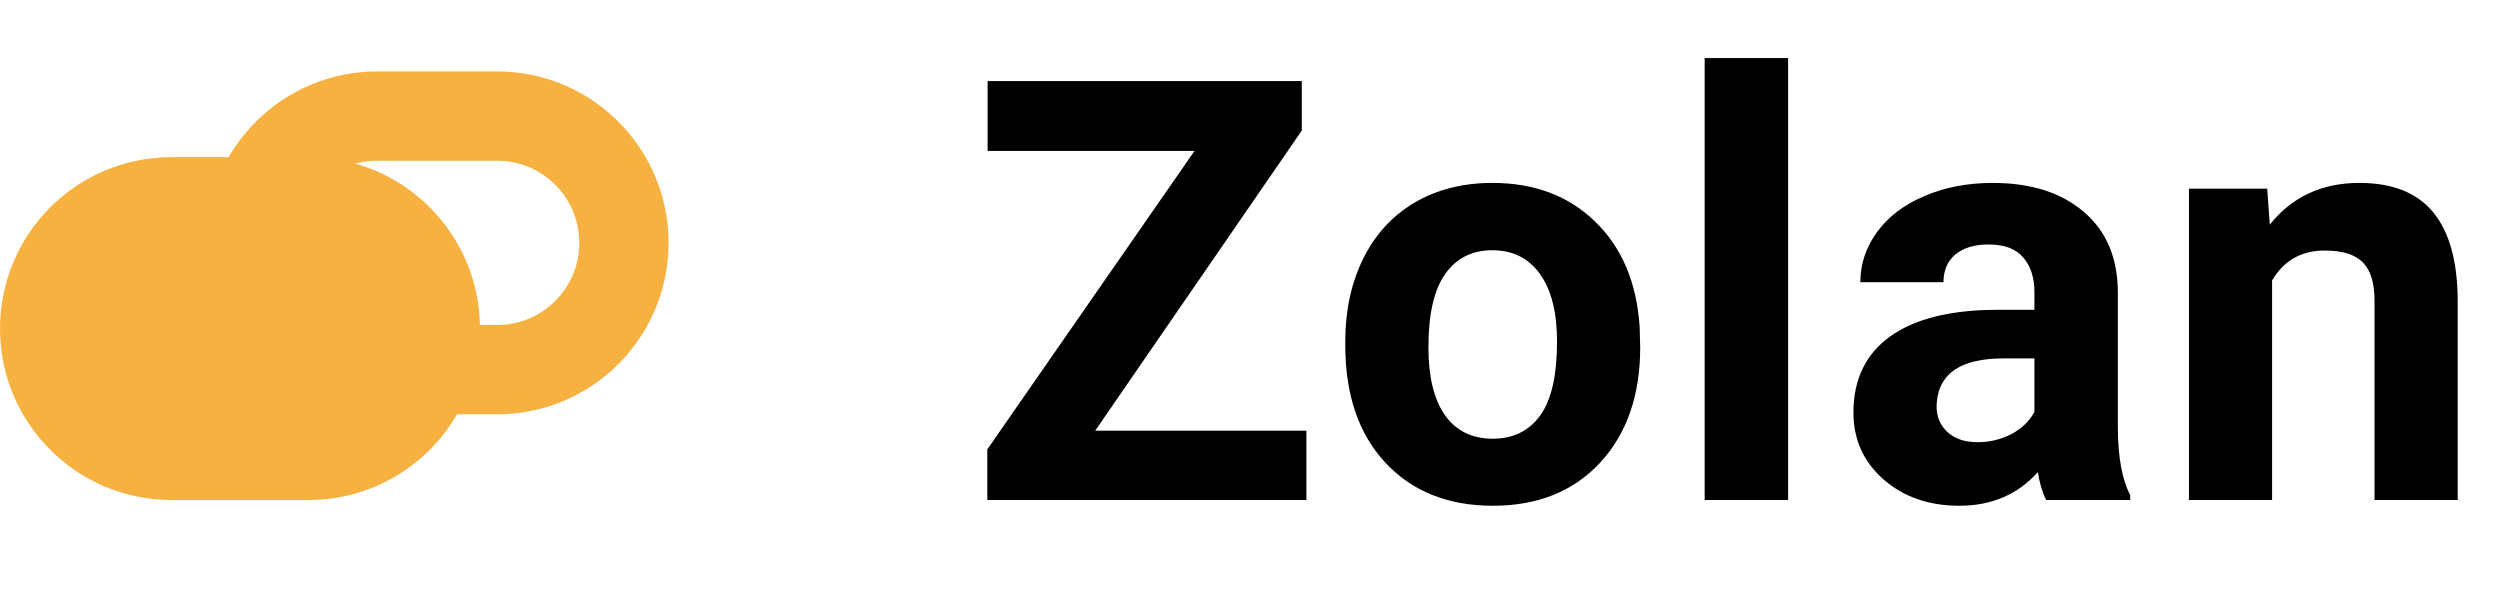
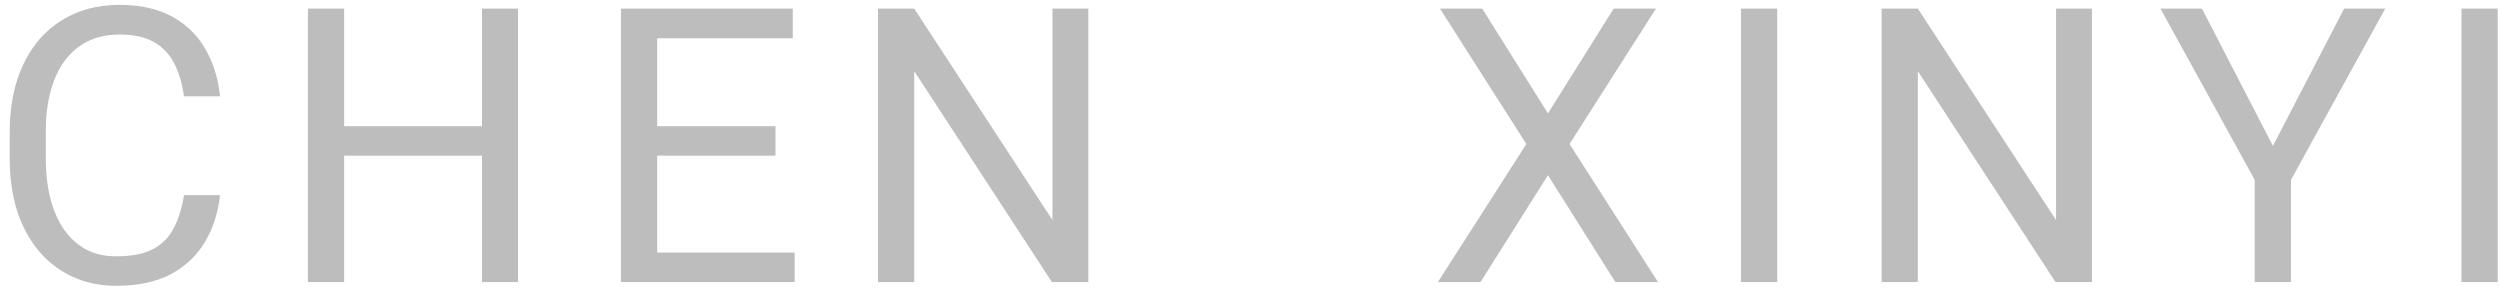
- <svg xmlns="http://www.w3.org/2000/svg" width="140" height="33" fill="none">
-   <rect y="8.8" width="26.88" height="19.2" rx="9.6" fill="#F6B141" />
-   <rect x="14.02" y="6.5" width="20.92" height="14.2" rx="7.1" stroke="#F6B141" stroke-width="5" />
-   <path d="M61.332 24.117h11.827V28H55.29v-2.836l11.602-16.71H55.306V4.54H72.9v2.772L61.332 24.117zm14.003-4.995c0-1.73.333-3.271.999-4.625.666-1.353 1.622-2.4 2.868-3.142 1.257-.741 2.713-1.112 4.367-1.112 2.352 0 4.27.72 5.752 2.16 1.493 1.439 2.326 3.394 2.498 5.865l.032 1.192c0 2.675-.746 4.823-2.24 6.445-1.493 1.612-3.496 2.417-6.01 2.417s-4.522-.805-6.026-2.417c-1.493-1.611-2.24-3.803-2.24-6.574v-.21zm4.657.338c0 1.654.311 2.922.934 3.803.623.87 1.515 1.305 2.675 1.305 1.128 0 2.009-.43 2.643-1.29.633-.87.95-2.255.95-4.156 0-1.622-.317-2.88-.95-3.77-.634-.893-1.526-1.338-2.675-1.338-1.139 0-2.02.446-2.643 1.337-.623.88-.934 2.25-.934 4.109zM100.134 28h-4.673V3.25h4.673V28zm14.454 0c-.215-.419-.371-.94-.467-1.563-1.128 1.257-2.595 1.885-4.399 1.885-1.708 0-3.126-.494-4.254-1.482-1.117-.988-1.676-2.235-1.676-3.738 0-1.848.682-3.266 2.046-4.254 1.375-.989 3.357-1.488 5.946-1.499h2.143v-.999c0-.806-.209-1.45-.628-1.934-.408-.483-1.058-.725-1.95-.725-.784 0-1.402.188-1.853.564-.44.376-.661.892-.661 1.547h-4.656c0-1.01.311-1.944.934-2.803.623-.86 1.504-1.531 2.643-2.015 1.139-.494 2.417-.74 3.835-.74 2.148 0 3.851.542 5.108 1.627 1.267 1.074 1.901 2.588 1.901 4.544v7.557c.011 1.654.242 2.905.693 3.754V28h-4.705zm-3.851-3.239a4.07 4.07 0 0 0 1.901-.45c.58-.313 1.01-.726 1.289-1.242v-2.997h-1.74c-2.331 0-3.572.806-3.722 2.417l-.016.274c0 .58.204 1.058.612 1.434.408.376.967.564 1.676.564zm16.226-14.196l.145 2.015c1.246-1.558 2.917-2.337 5.012-2.337 1.847 0 3.222.543 4.125 1.628.902 1.085 1.364 2.707 1.385 4.866V28h-4.656V16.85c0-.989-.215-1.703-.645-2.144-.43-.45-1.144-.676-2.143-.676-1.311 0-2.293.558-2.949 1.676V28h-4.656V10.565h4.382z" fill="#000" />
+ <svg xmlns="http://www.w3.org/2000/svg" width="195" height="23" viewBox="0 0 195 23" fill="none">
+   <path d="M14.352 15.218H17.164C17.018 16.565 16.632 17.771 16.007 18.836C15.382 19.9 14.498 20.745 13.355 21.37C12.213 21.985 10.787 22.293 9.078 22.293C7.828 22.293 6.69 22.059 5.665 21.59C4.649 21.121 3.775 20.457 3.043 19.598C2.311 18.729 1.744 17.689 1.344 16.477C0.953 15.257 0.758 13.899 0.758 12.405V10.281C0.758 8.787 0.953 7.435 1.344 6.224C1.744 5.003 2.315 3.958 3.058 3.089C3.81 2.22 4.713 1.551 5.768 1.082C6.822 0.613 8.009 0.379 9.327 0.379C10.938 0.379 12.301 0.682 13.414 1.287C14.527 1.893 15.392 2.732 16.007 3.807C16.632 4.871 17.018 6.106 17.164 7.513H14.352C14.215 6.517 13.961 5.662 13.59 4.949C13.219 4.227 12.691 3.67 12.008 3.279C11.324 2.889 10.431 2.693 9.327 2.693C8.38 2.693 7.545 2.874 6.822 3.235C6.109 3.597 5.509 4.109 5.021 4.773C4.542 5.438 4.181 6.233 3.937 7.161C3.692 8.089 3.57 9.119 3.57 10.252V12.405C3.57 13.45 3.678 14.432 3.893 15.35C4.117 16.268 4.454 17.073 4.903 17.767C5.353 18.46 5.924 19.007 6.617 19.407C7.311 19.798 8.131 19.993 9.078 19.993C10.279 19.993 11.236 19.803 11.949 19.422C12.662 19.041 13.199 18.494 13.56 17.781C13.932 17.068 14.195 16.214 14.352 15.218ZM37.947 9.842V12.142H26.404V9.842H37.947ZM26.844 0.672V22H24.017V0.672H26.844ZM40.408 0.672V22H37.596V0.672H40.408ZM61.982 19.7V22H50.688V19.7H61.982ZM51.26 0.672V22H48.433V0.672H51.26ZM60.488 9.842V12.142H50.688V9.842H60.488ZM61.836 0.672V2.986H50.688V0.672H61.836ZM84.89 0.672V22H82.048L71.311 5.55V22H68.483V0.672H71.311L82.092 17.166V0.672H84.89ZM115.613 0.672L120.74 8.846L125.867 0.672H129.163L122.425 11.233L129.324 22H125.999L120.74 13.665L115.481 22H112.156L119.056 11.233L112.317 0.672H115.613ZM138.623 0.672V22H135.796V0.672H138.623ZM163.171 0.672V22H160.329L149.592 5.55V22H146.765V0.672H149.592L160.373 17.166V0.672H163.171ZM171.752 0.672L177.289 11.38L182.841 0.672H186.049L178.695 14.031V22H175.868V14.031L168.515 0.672H171.752ZM194.82 0.672V22H191.993V0.672H194.82Z" fill="#BDBDBD" />
</svg>
